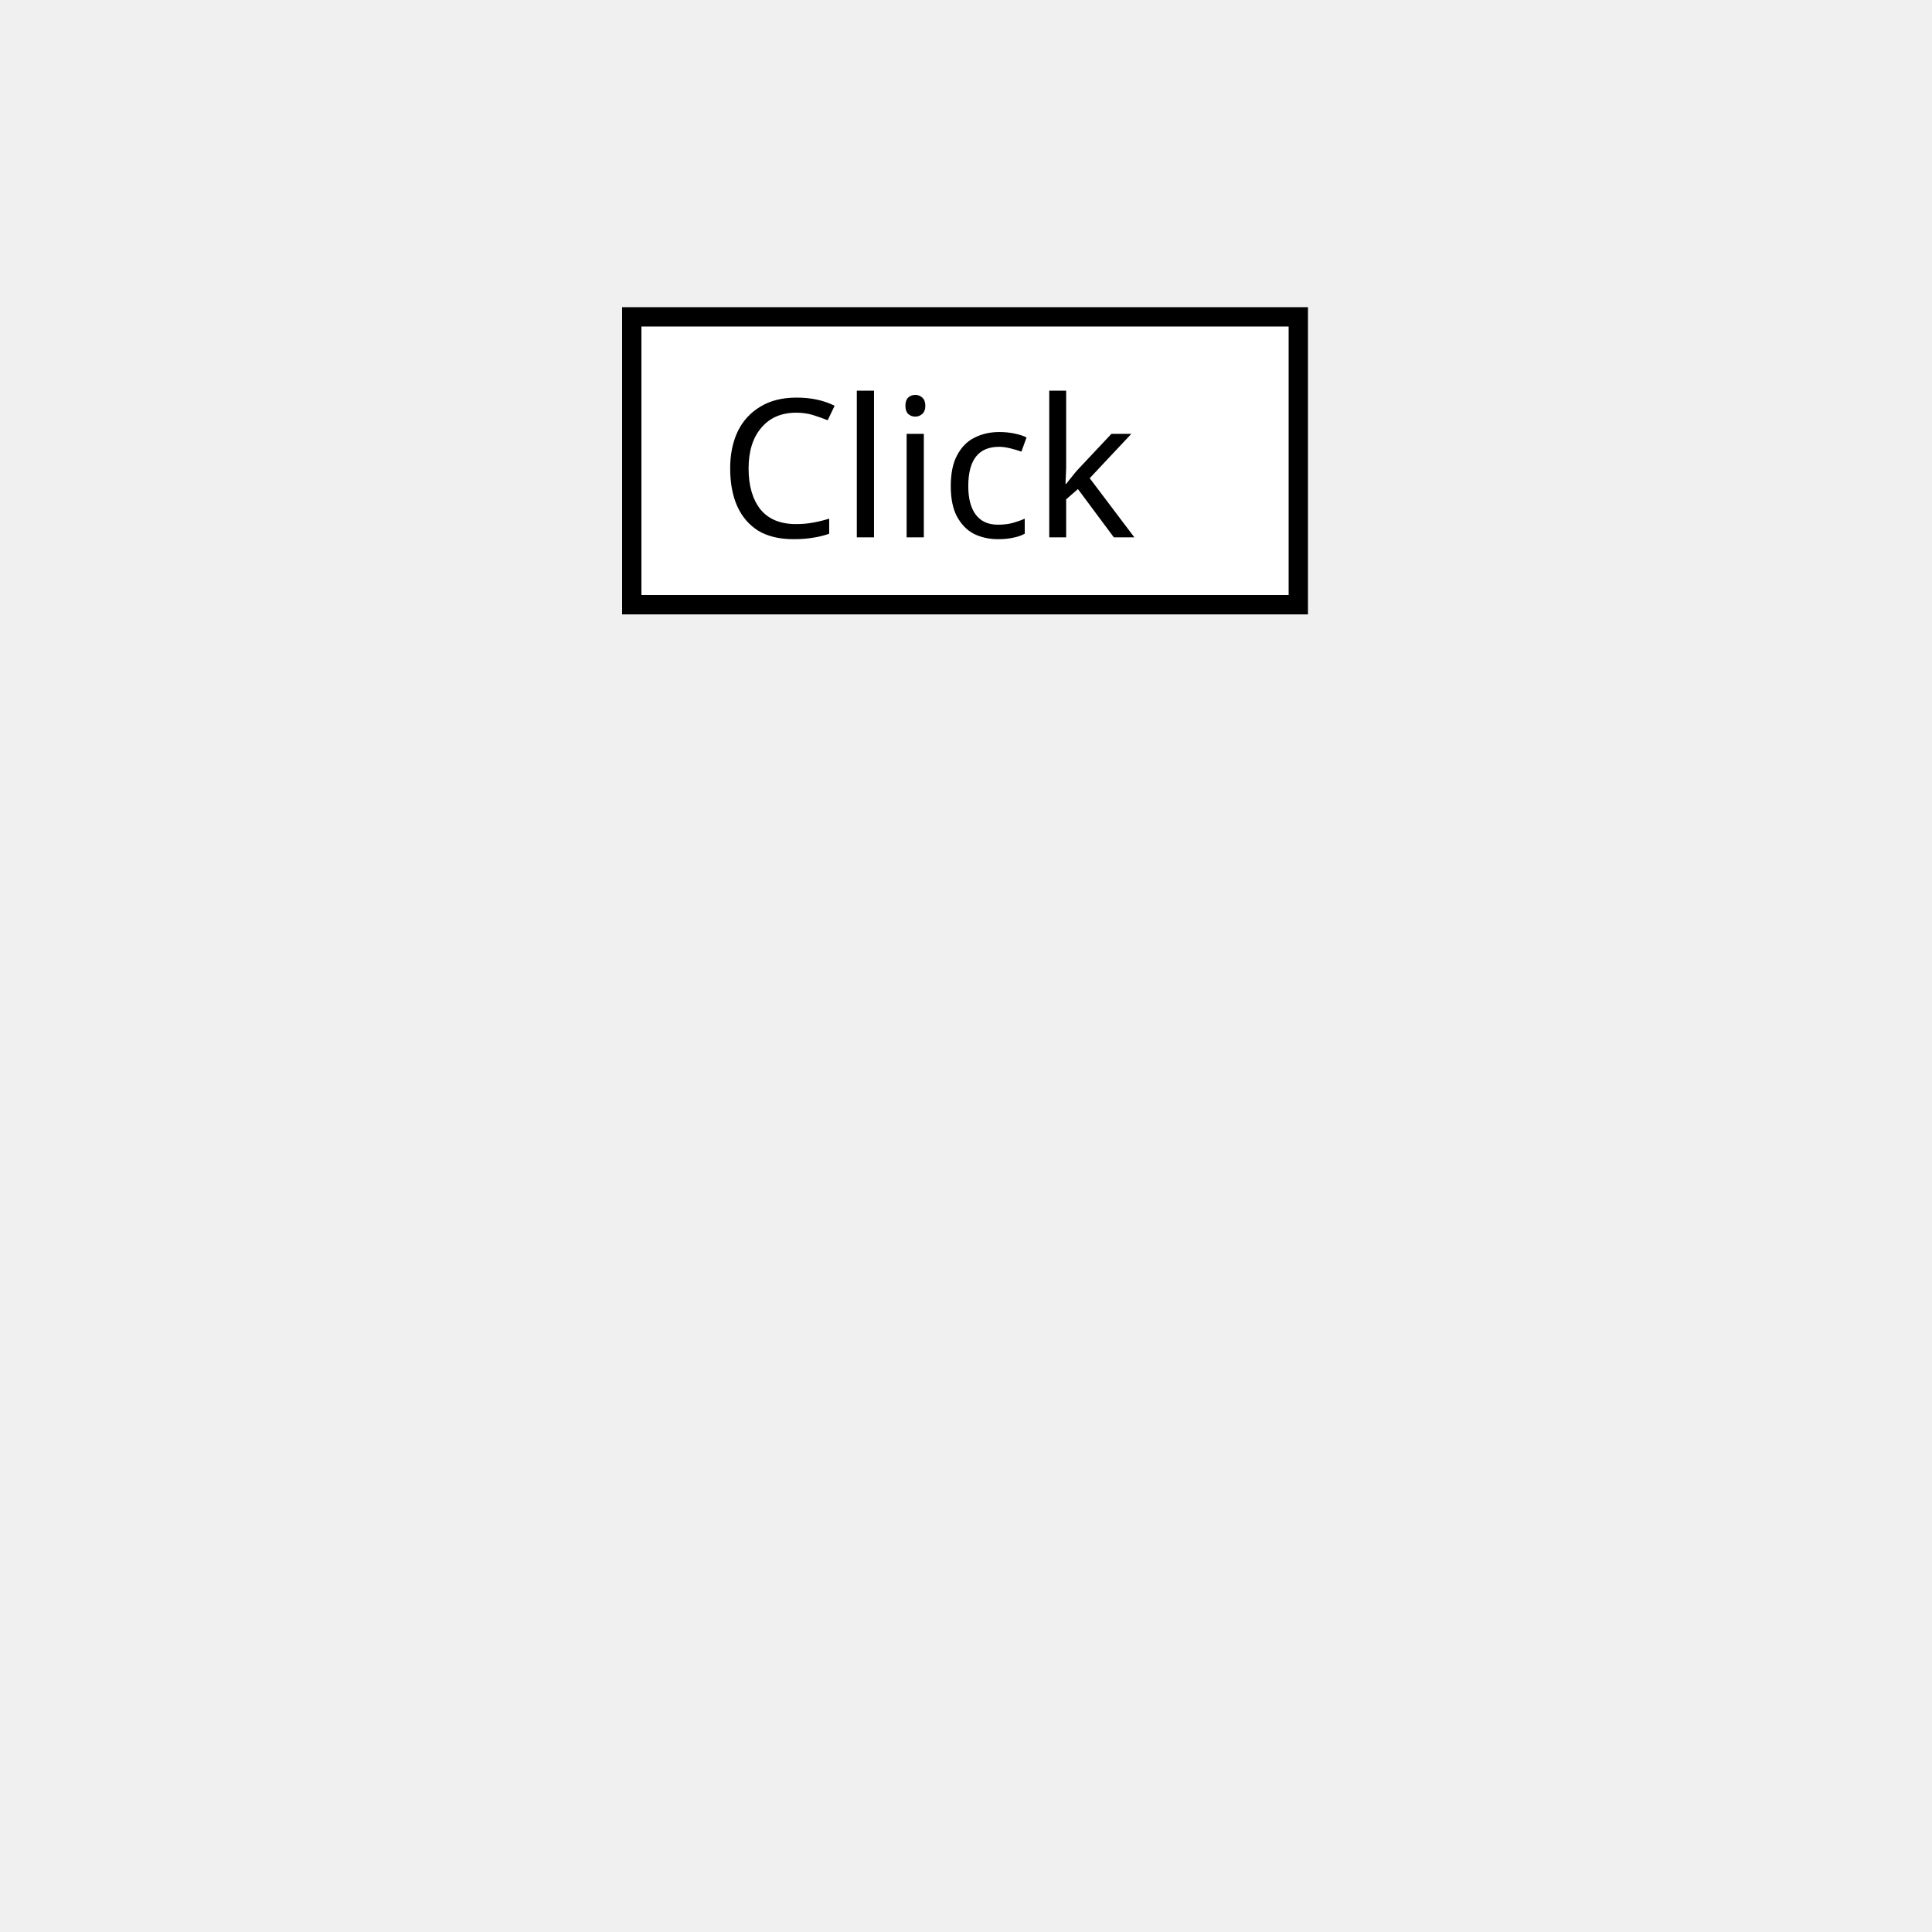
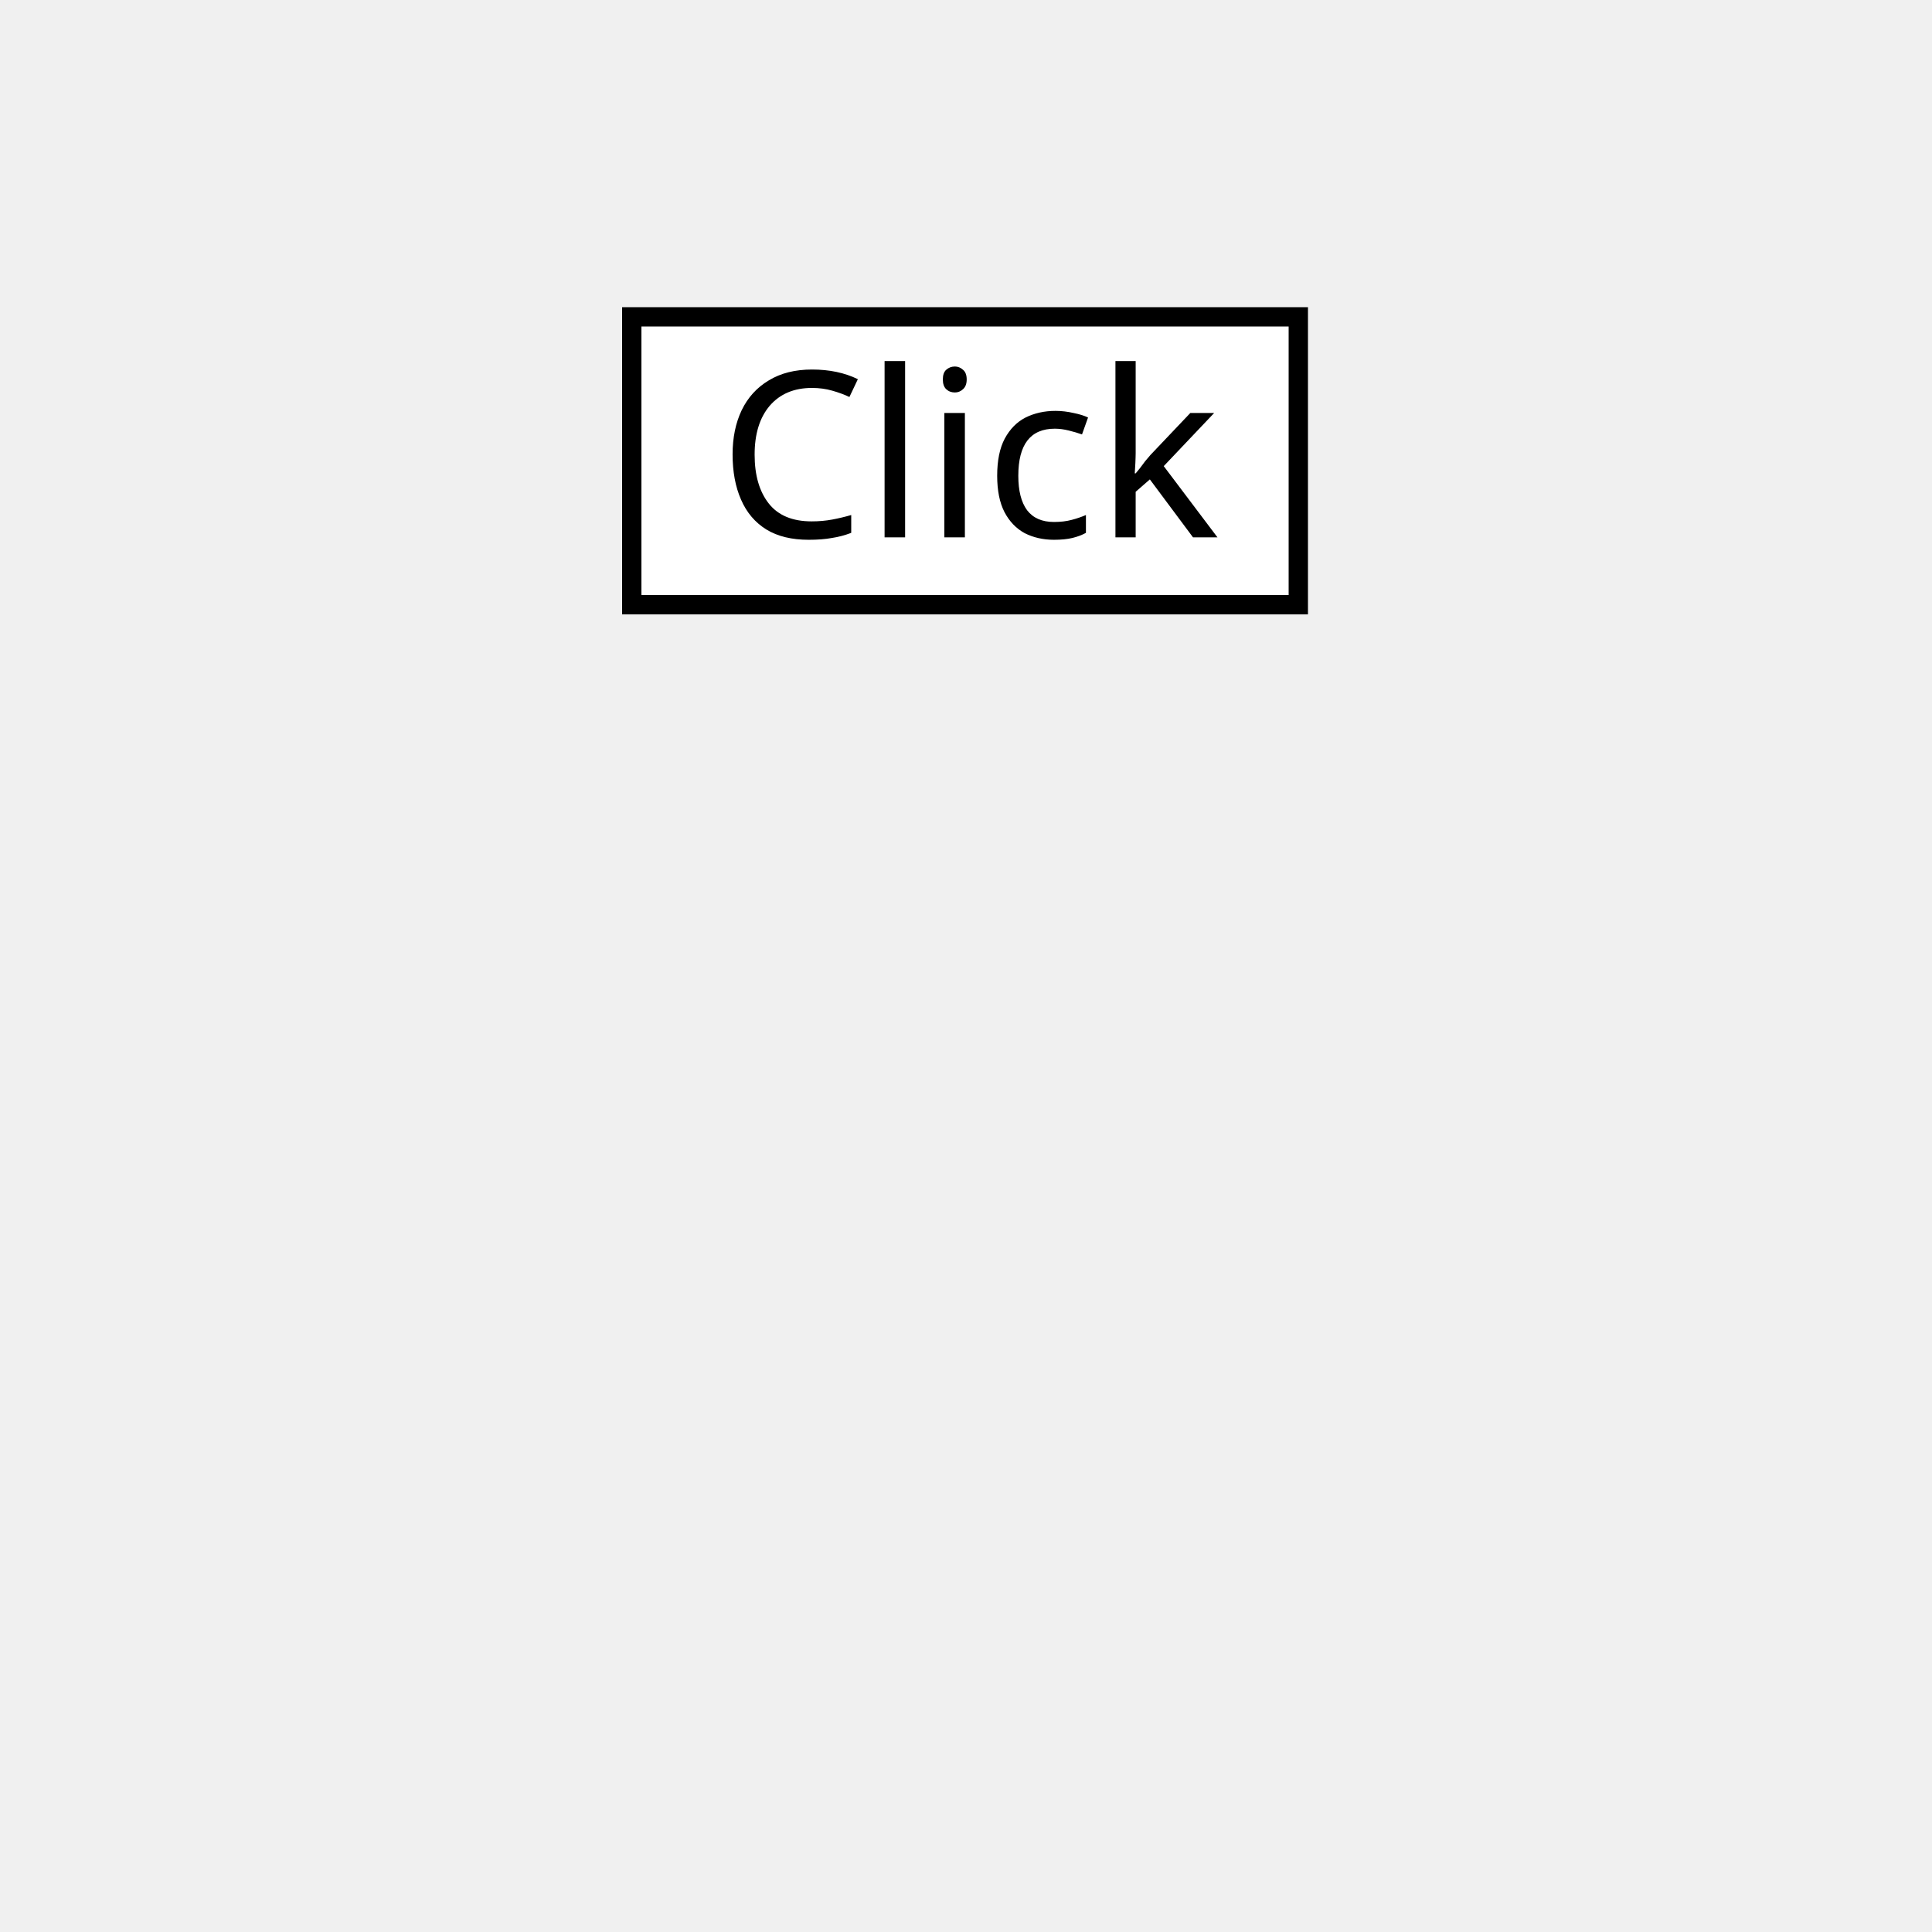
<svg xmlns="http://www.w3.org/2000/svg" xmlns:xlink="http://www.w3.org/1999/xlink" version="1.1" x="0px" y="0px" width="100px" height="100px" viewBox="0 0 100 100" style="enable-background:new 0 0 100 100;" xml:space="preserve">
  <style type="text/css">
	.st0{fill:#FFFFFF;stroke:#000000;stroke-miterlimit:10;}
	.st1{font-family:'ProximaNova-Regular';}
- 	.st2{font-size:10px;}
+ 	.st2{font-size:12px;}
	.st3{fill:#FFFFFF;}
	.st4{fill:#4971B8;}
	
	.kw_show{visibility:visible;}
	.kw_hide{visibility:hidden;}
	.kw_cursor{cursor:default;}
	.kw_cursor:hover{cursor:pointer;}
	
</style>
  <g id="trigger" class="kw_cursor">
    <set attributeType="XML" xlink:href="#trigger2" attributeName="class" to="kw_show kw_cursor" begin="trigger.click" />
    <g>
      <rect x="32.7" y="16.4" class="st0" width="34.5" height="14.9" />
      <text id="txt-click" transform="matrix(1 0 0 1 37.1843 27.814)" class="st1 st2">Click</text>
    </g>
  </g>
  <g id="trigger2" class="kw_hide">
    <set attributeType="XML" xlink:href="#trigger2" attributeName="class" to="kw_hide" begin="trigger2.click" />
    <path class="st4 show" d="M66.5,86.1H33.4c-10.4,0-18.8-8.4-18.8-18.8v0c0-10.4,8.4-18.8,18.8-18.8h33.1c10.4,0,18.8,8.4,18.8,18.8v0   C85.4,77.6,76.9,86.1,66.5,86.1z" />
-     <text id="txt-woah" transform="matrix(1 0 0 1 14.5125 72.2325)" class="st3 st1 st2">Click me too!</text>
+     <text id="txt-woah" transform="matrix(1 0 0 1 18.5125 72.2325)" class="st3 st1 st2">Click me too!</text>
  </g>
</svg>
